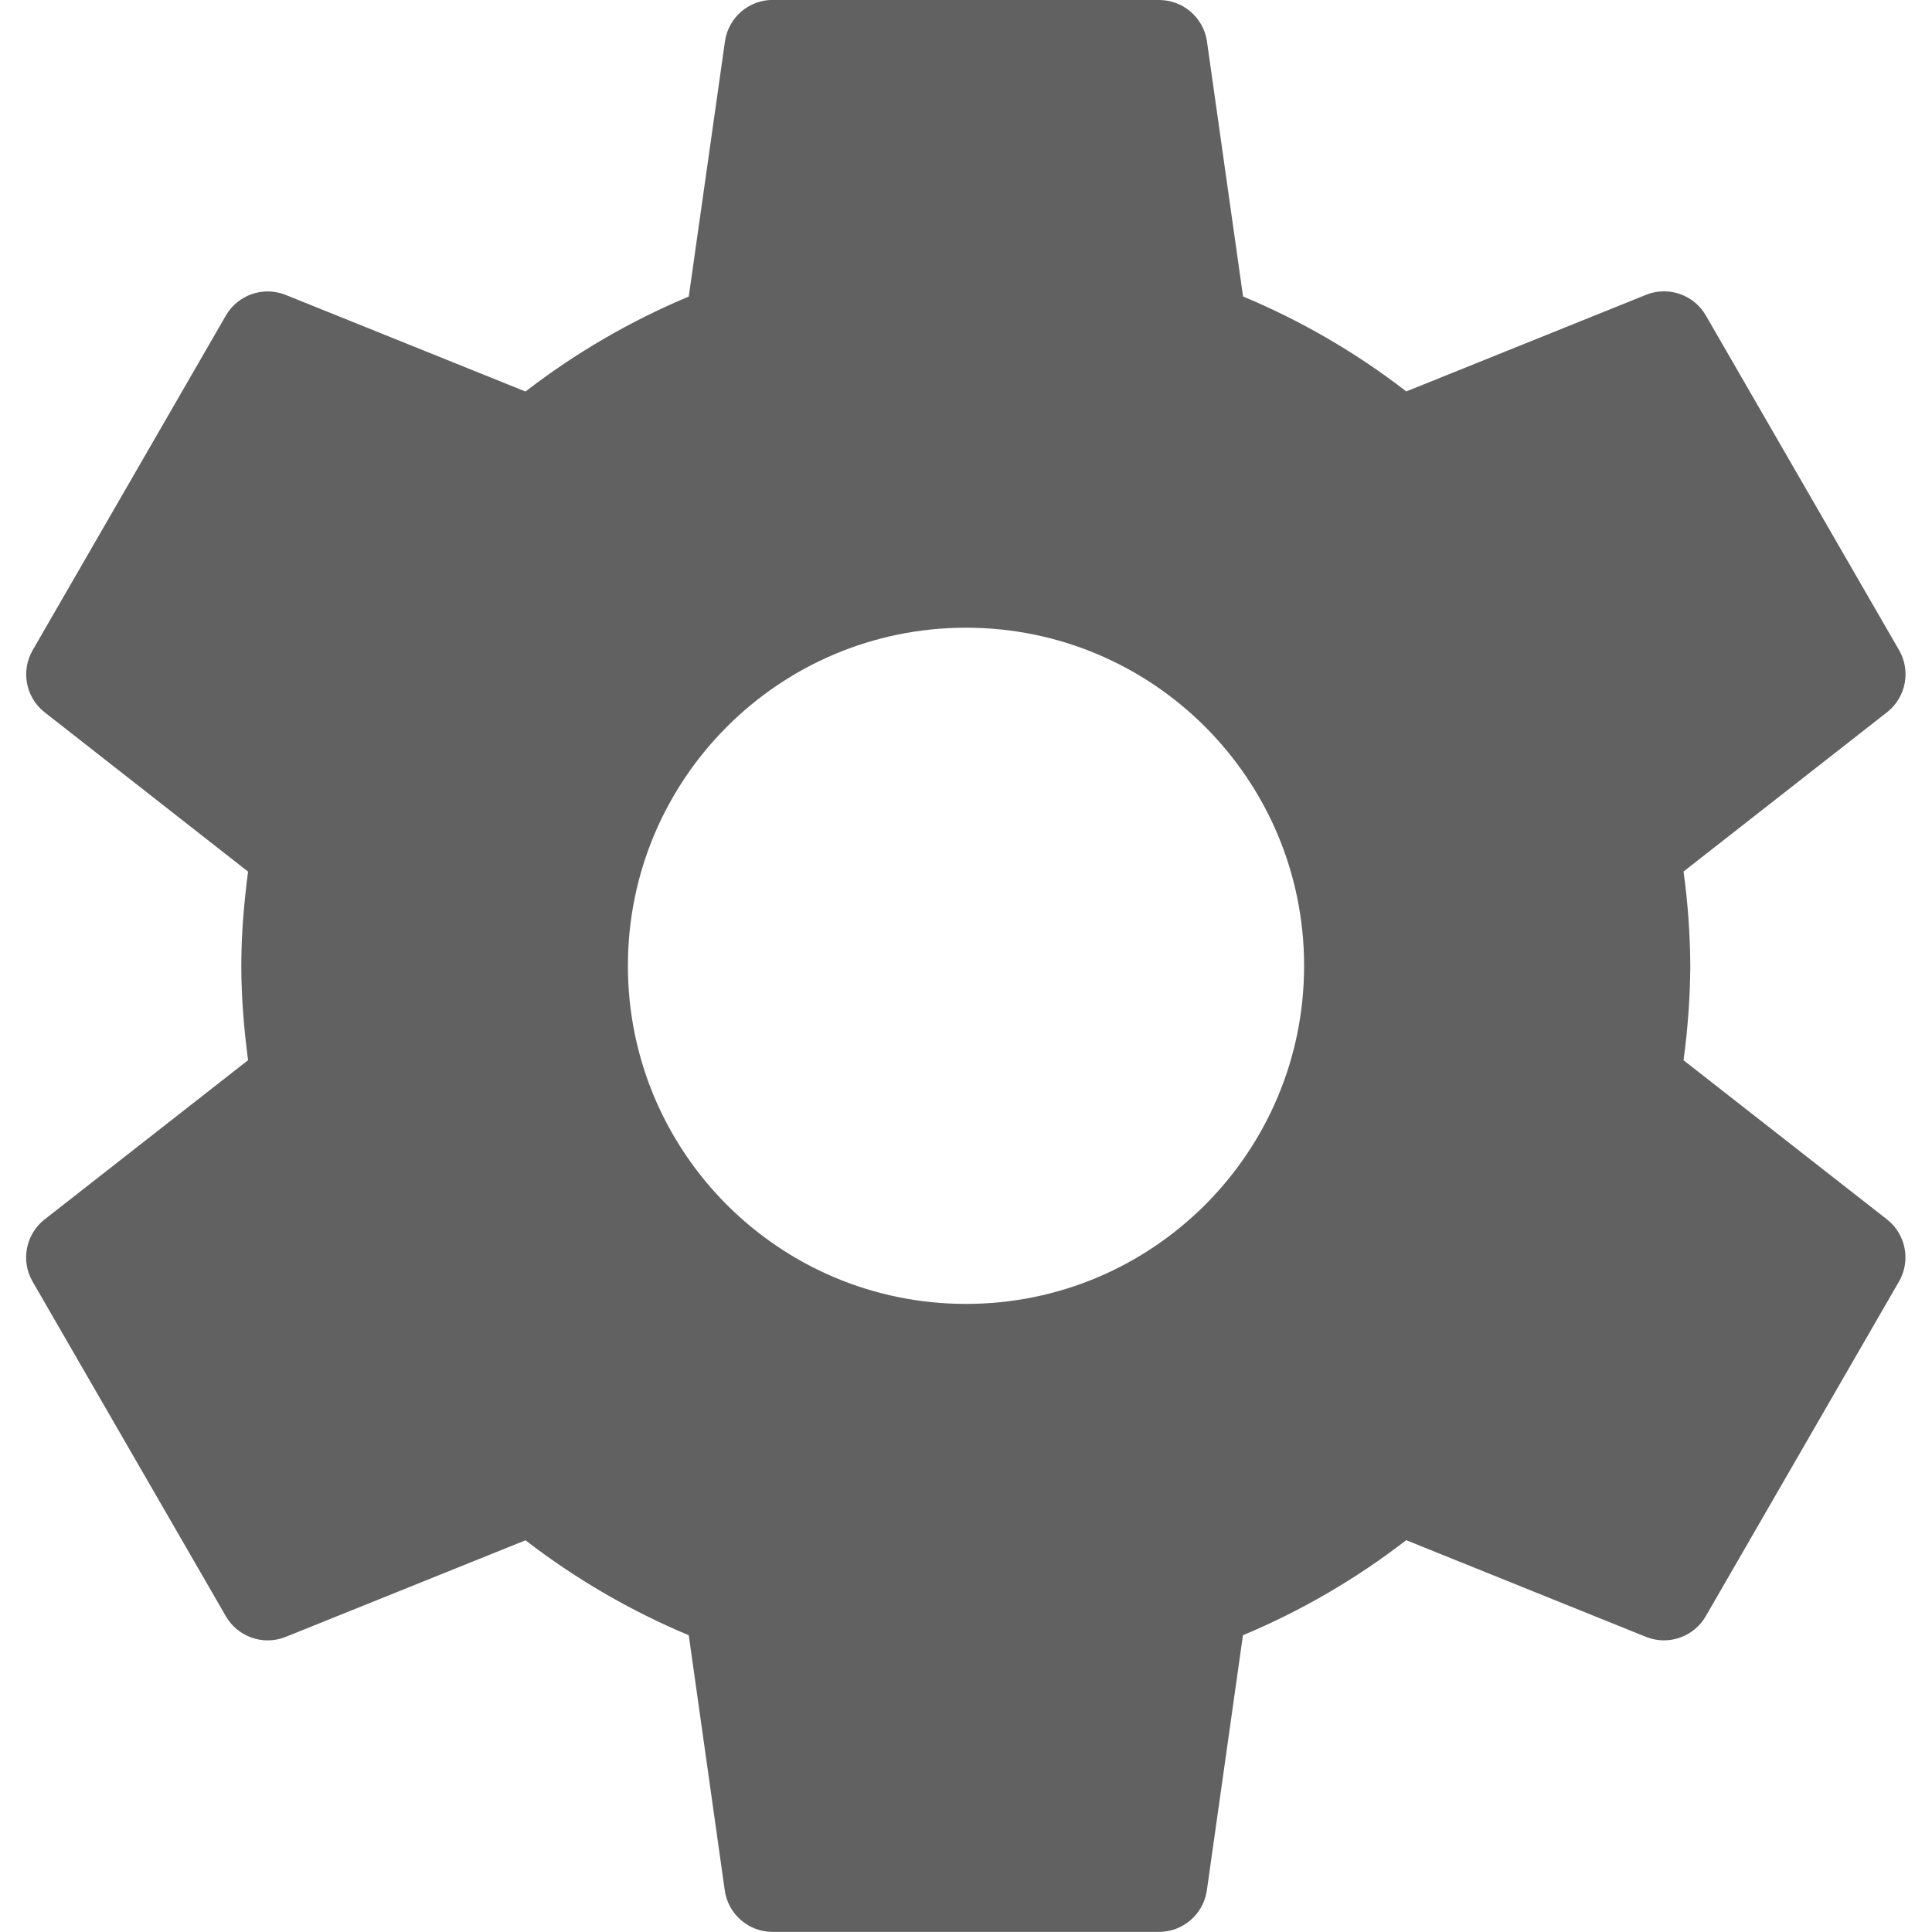
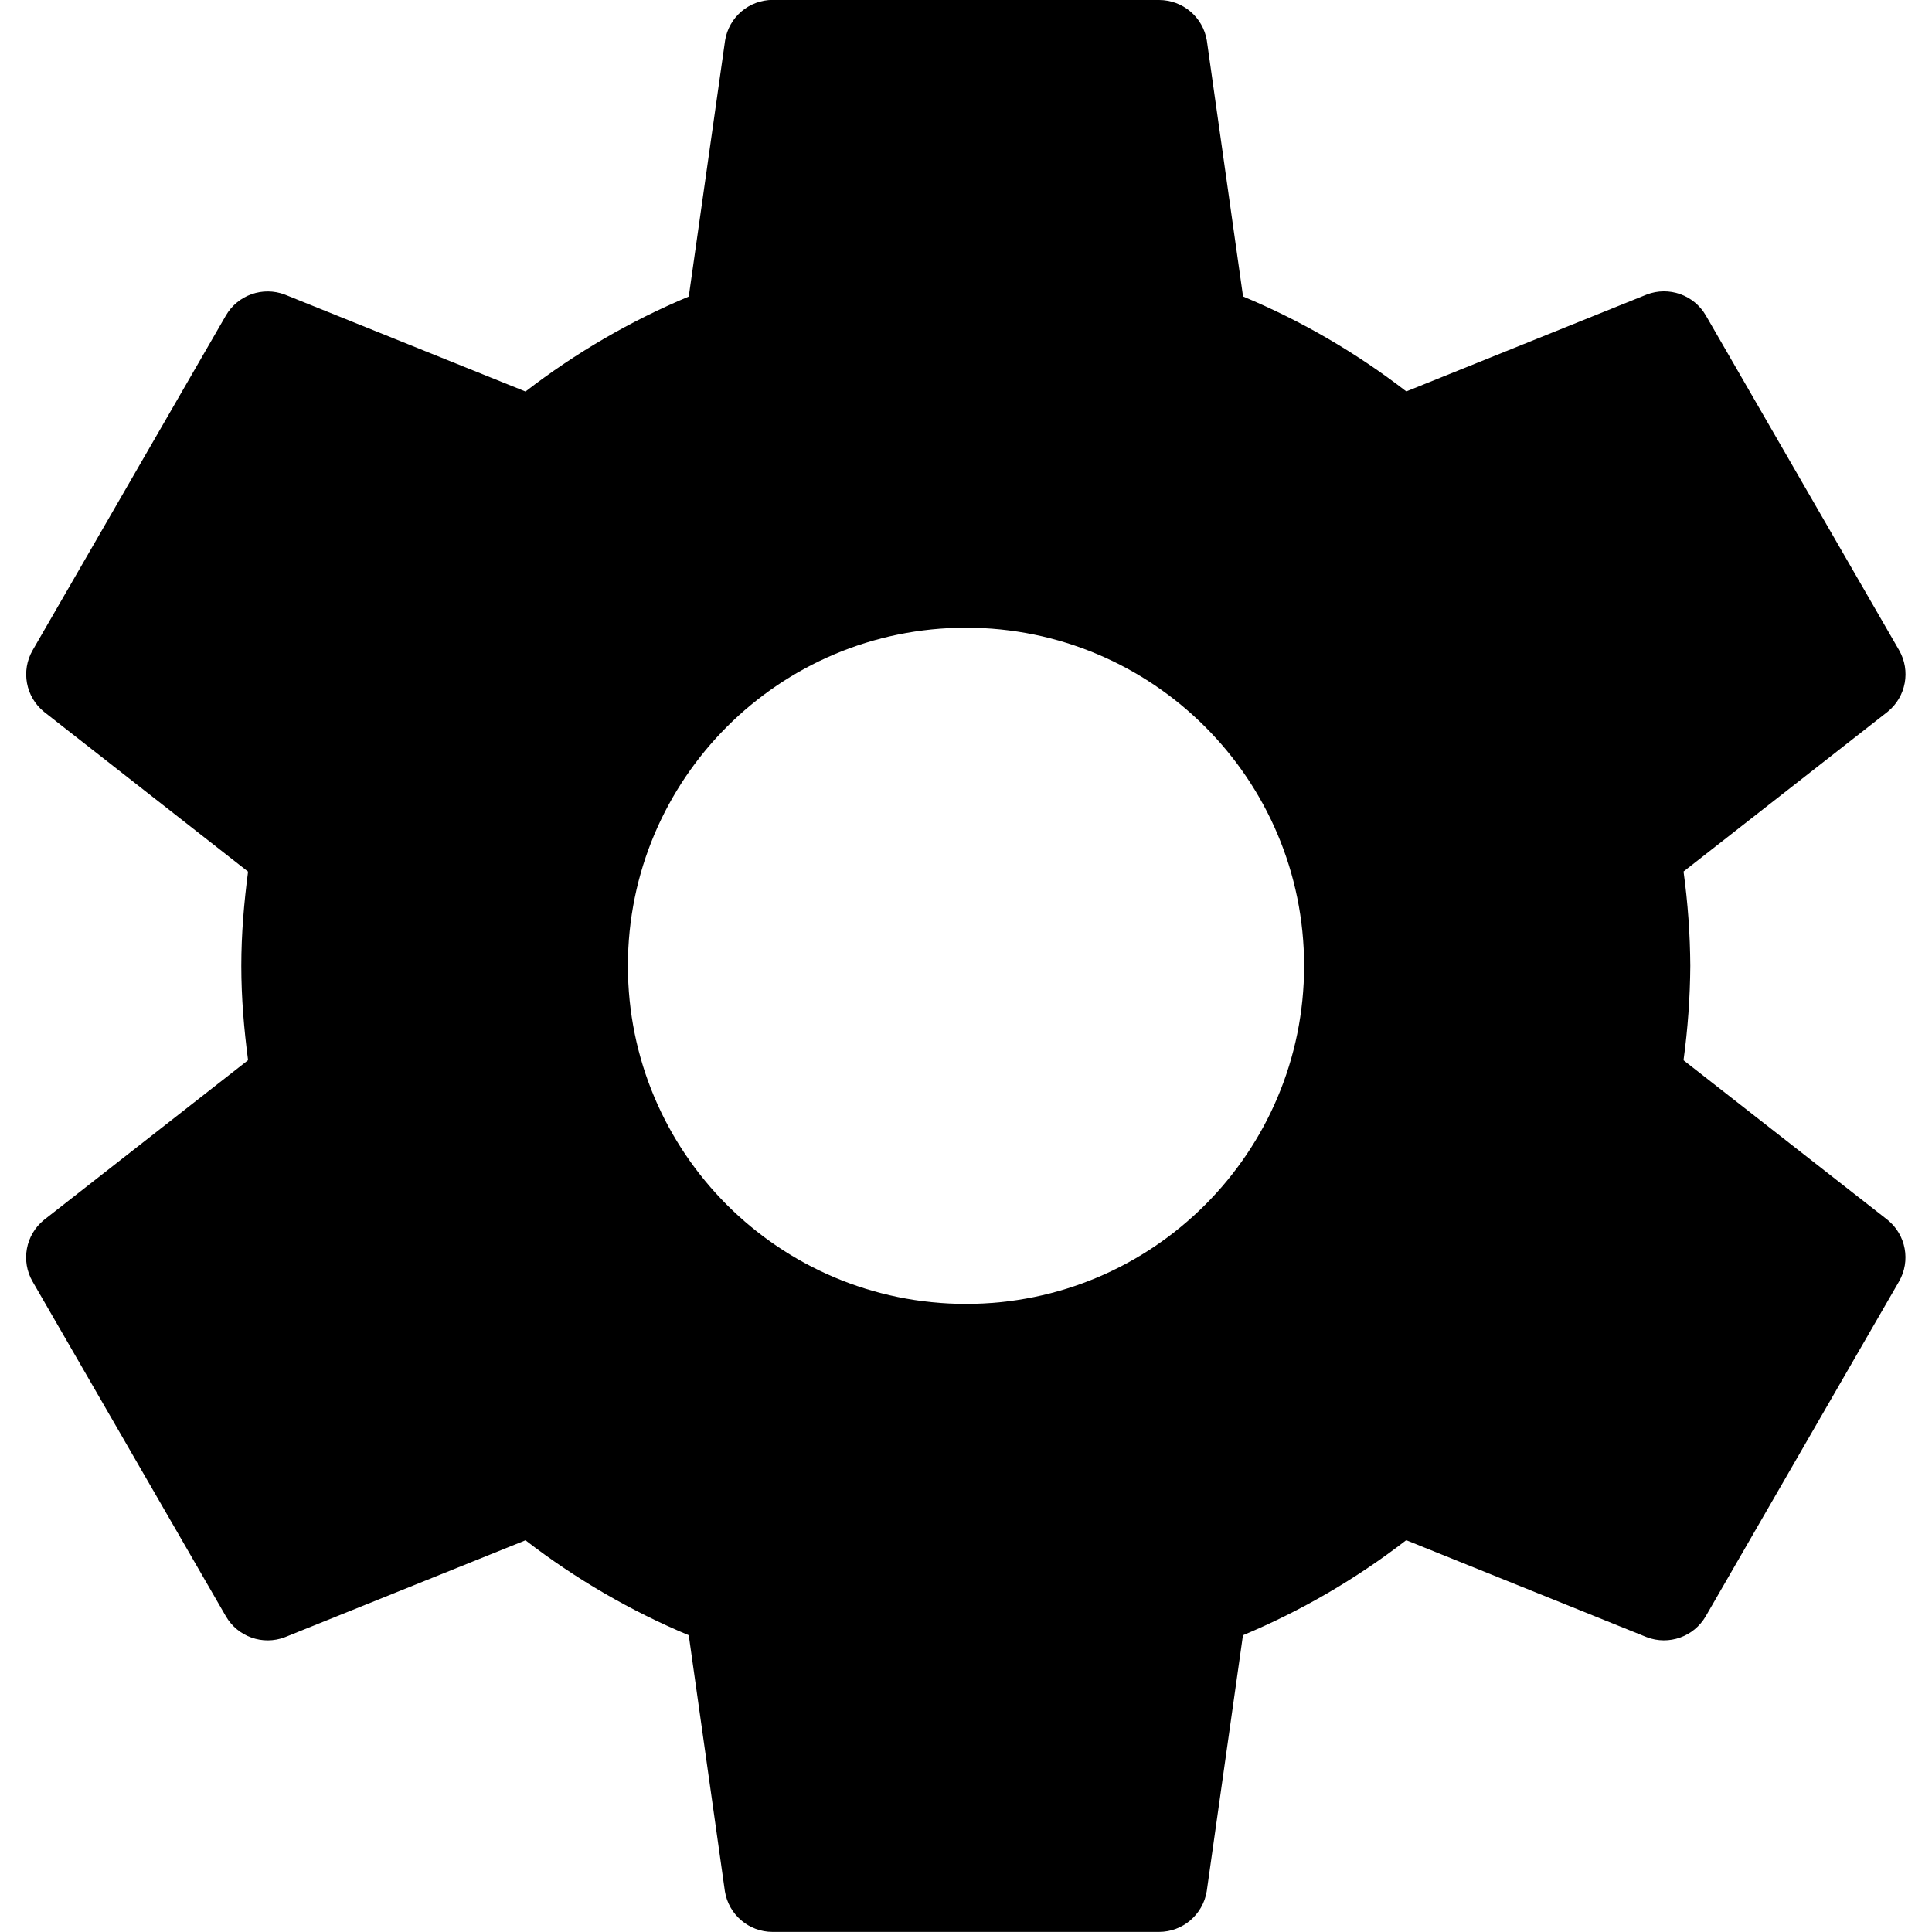
- <svg xmlns="http://www.w3.org/2000/svg" fill="none" viewBox="0 0 20 20">
-   <path d="M10 13.498a3.5 3.5 0 110-7 3.5 3.5 0 010 7zm7.428-2.524a7.6 7.6 0 00.07-.976 7.516 7.516 0 00-.07-.976l2.113-1.654a.5.5 0 00.118-.638l-2-3.464a.5.5 0 00-.612-.217l-2.489 1.003a7.476 7.476 0 00-1.69-.983l-.375-2.65A.501.501 0 0012 0L8-.001a.5.5 0 00-.494.421L7.13 3.07a7.5 7.5 0 00-1.69.983L2.95 3.05a.5.5 0 00-.612.217l-2 3.464a.5.5 0 00.118.638l2.112 1.654c-.042.32-.07.645-.07.976 0 .331.028.656.07.976L.456 12.628a.5.5 0 00-.118.64l2 3.463a.5.5 0 00.612.217l2.49-1.003c.518.4 1.086.73 1.69.983l.374 2.65a.5.5 0 00.494.421h4a.501.501 0 00.494-.421l.375-2.65a7.497 7.497 0 001.69-.984l2.49 1.004a.5.5 0 00.611-.217l2-3.464a.5.5 0 00-.118-.639l-2.113-1.653.001-.001z" fill="#616161" />
+ <svg xmlns="http://www.w3.org/2000/svg" viewBox="0 0 20 20">
+   <path d="M10 13.498a3.5 3.5 0 110-7 3.5 3.5 0 010 7zm7.428-2.524a7.6 7.6 0 00.07-.976 7.516 7.516 0 00-.07-.976l2.113-1.654a.5.5 0 00.118-.638l-2-3.464a.5.5 0 00-.612-.217l-2.489 1.003a7.476 7.476 0 00-1.69-.983l-.375-2.65A.501.501 0 0012 0L8-.001a.5.5 0 00-.494.421L7.13 3.07a7.5 7.5 0 00-1.69.983L2.95 3.05a.5.5 0 00-.612.217l-2 3.464a.5.5 0 00.118.638l2.112 1.654c-.042.32-.07.645-.07.976 0 .331.028.656.07.976L.456 12.628a.5.5 0 00-.118.64l2 3.463a.5.5 0 00.612.217l2.49-1.003c.518.4 1.086.73 1.69.983l.374 2.65a.5.5 0 00.494.421h4a.501.501 0 00.494-.421l.375-2.65a7.497 7.497 0 001.69-.984l2.49 1.004a.5.5 0 00.611-.217l2-3.464a.5.5 0 00-.118-.639l-2.113-1.653.001-.001z" />
</svg>
